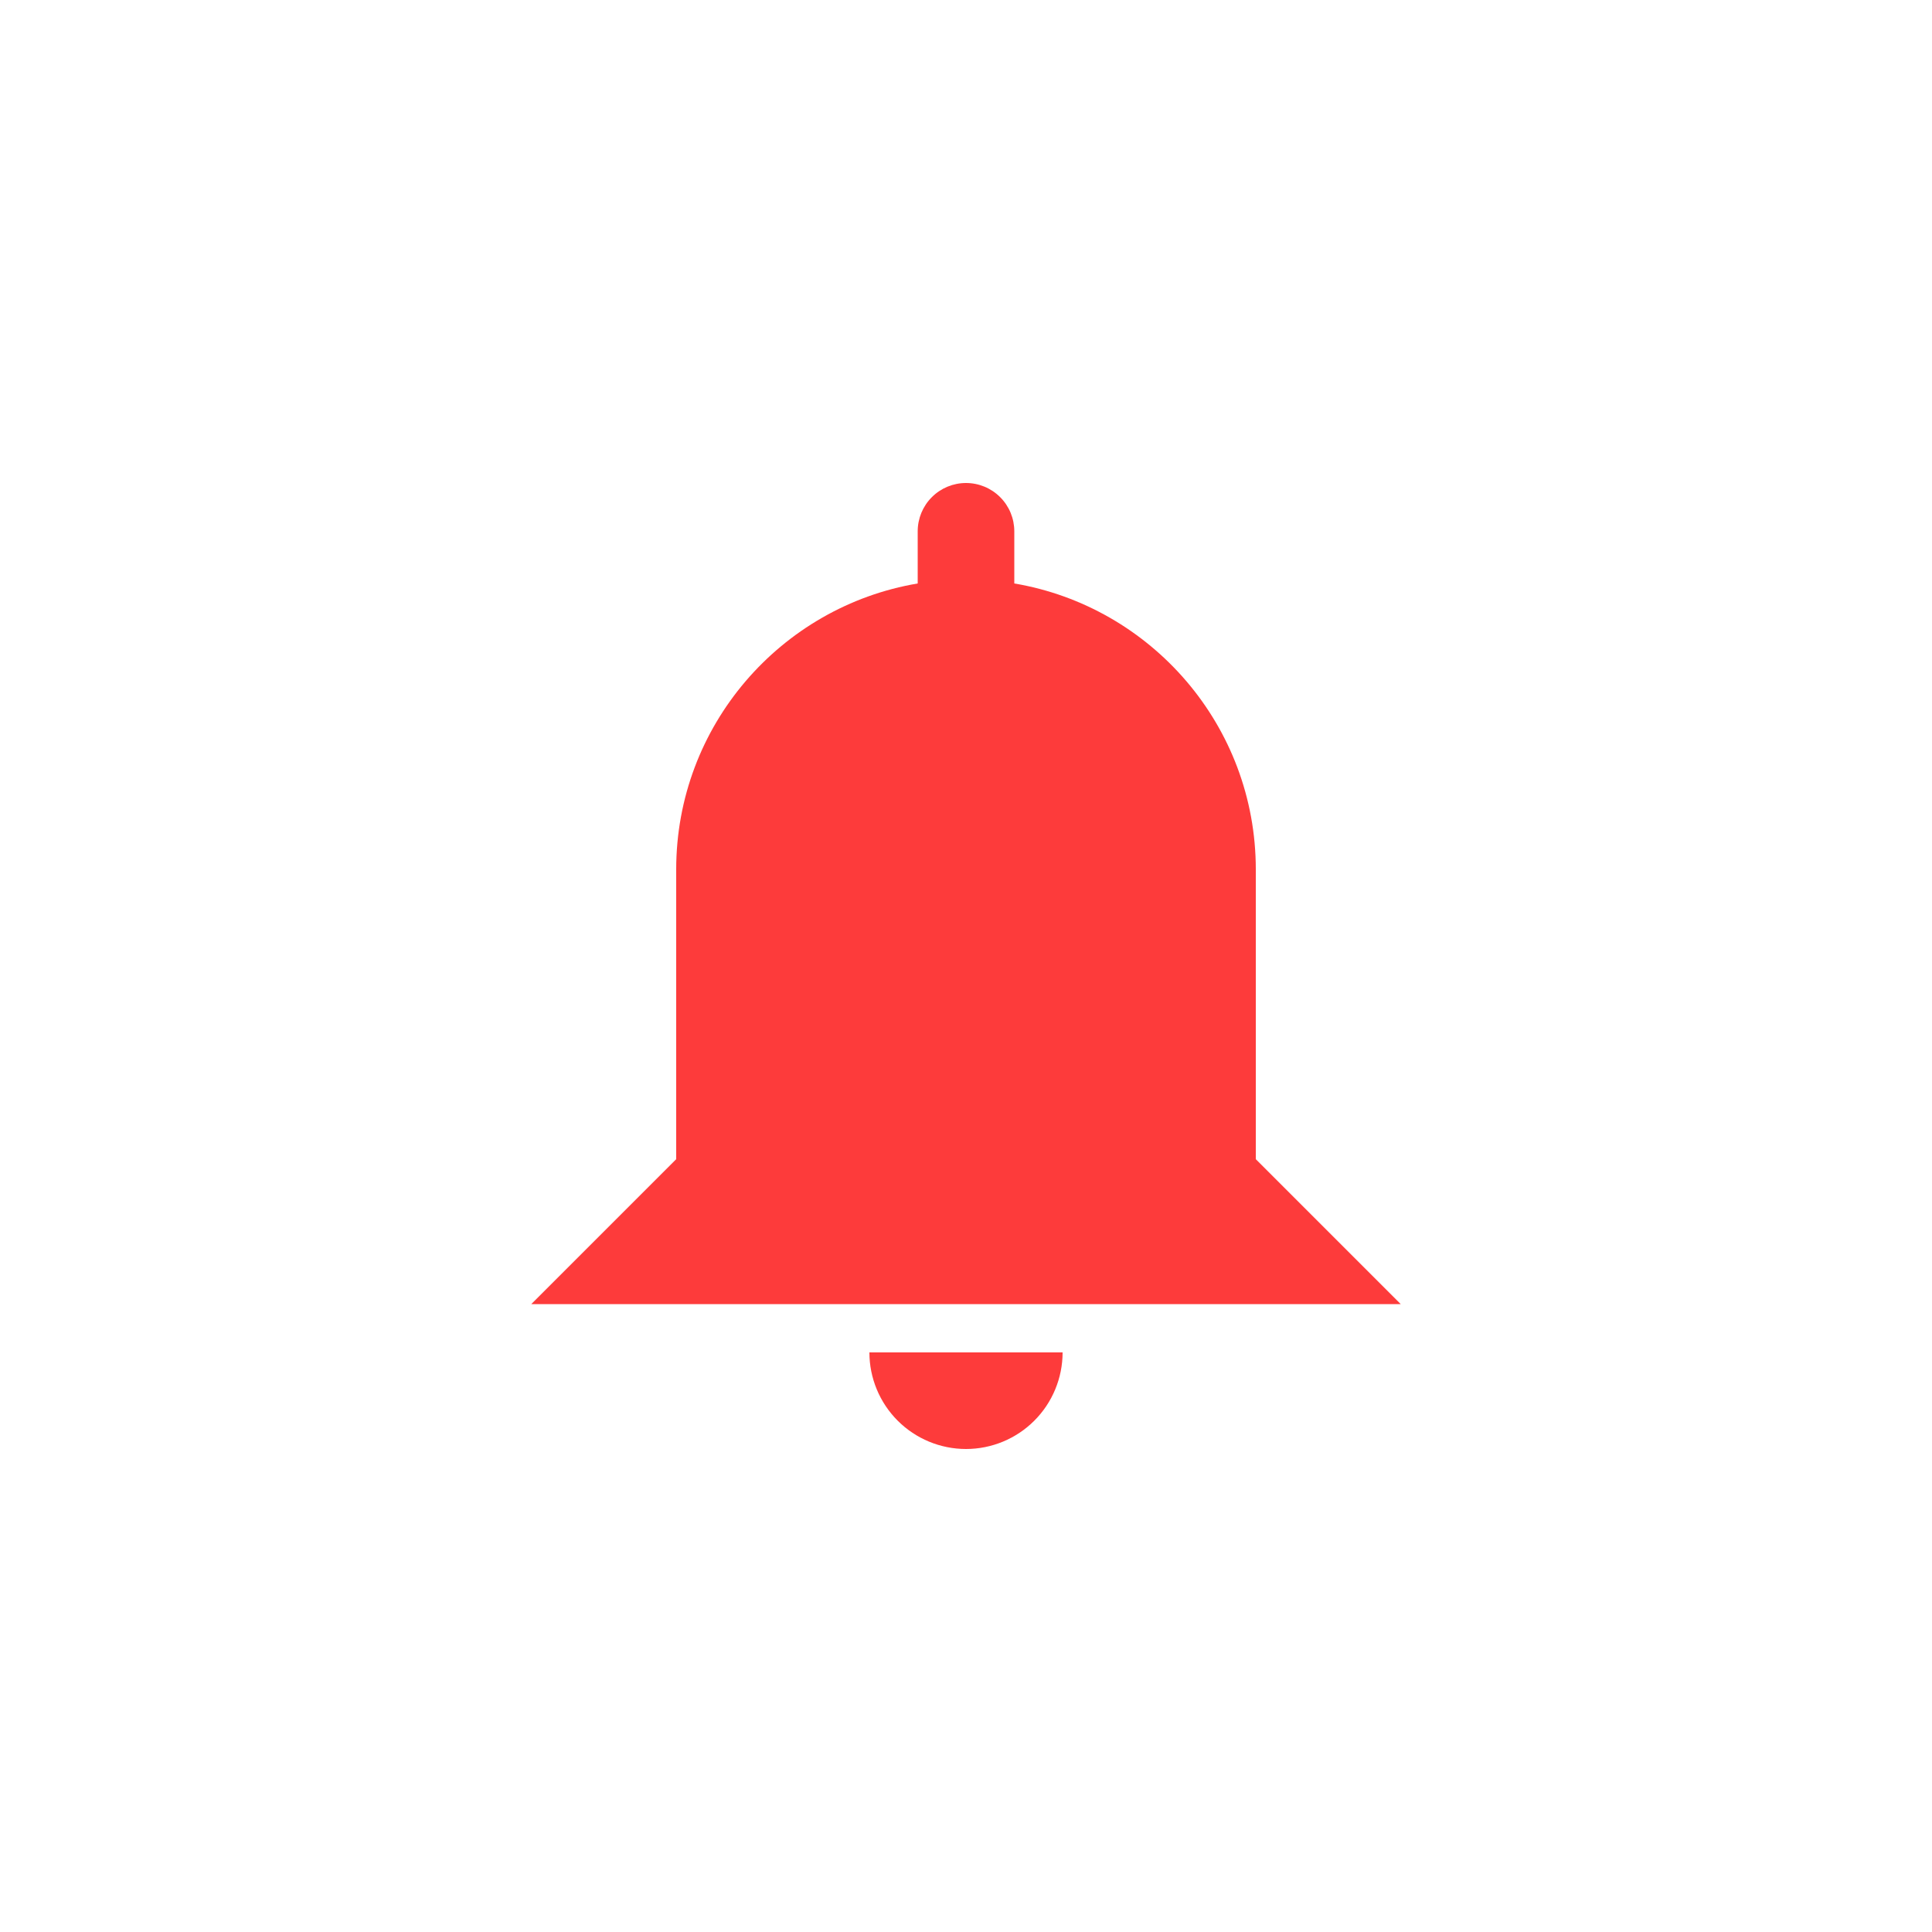
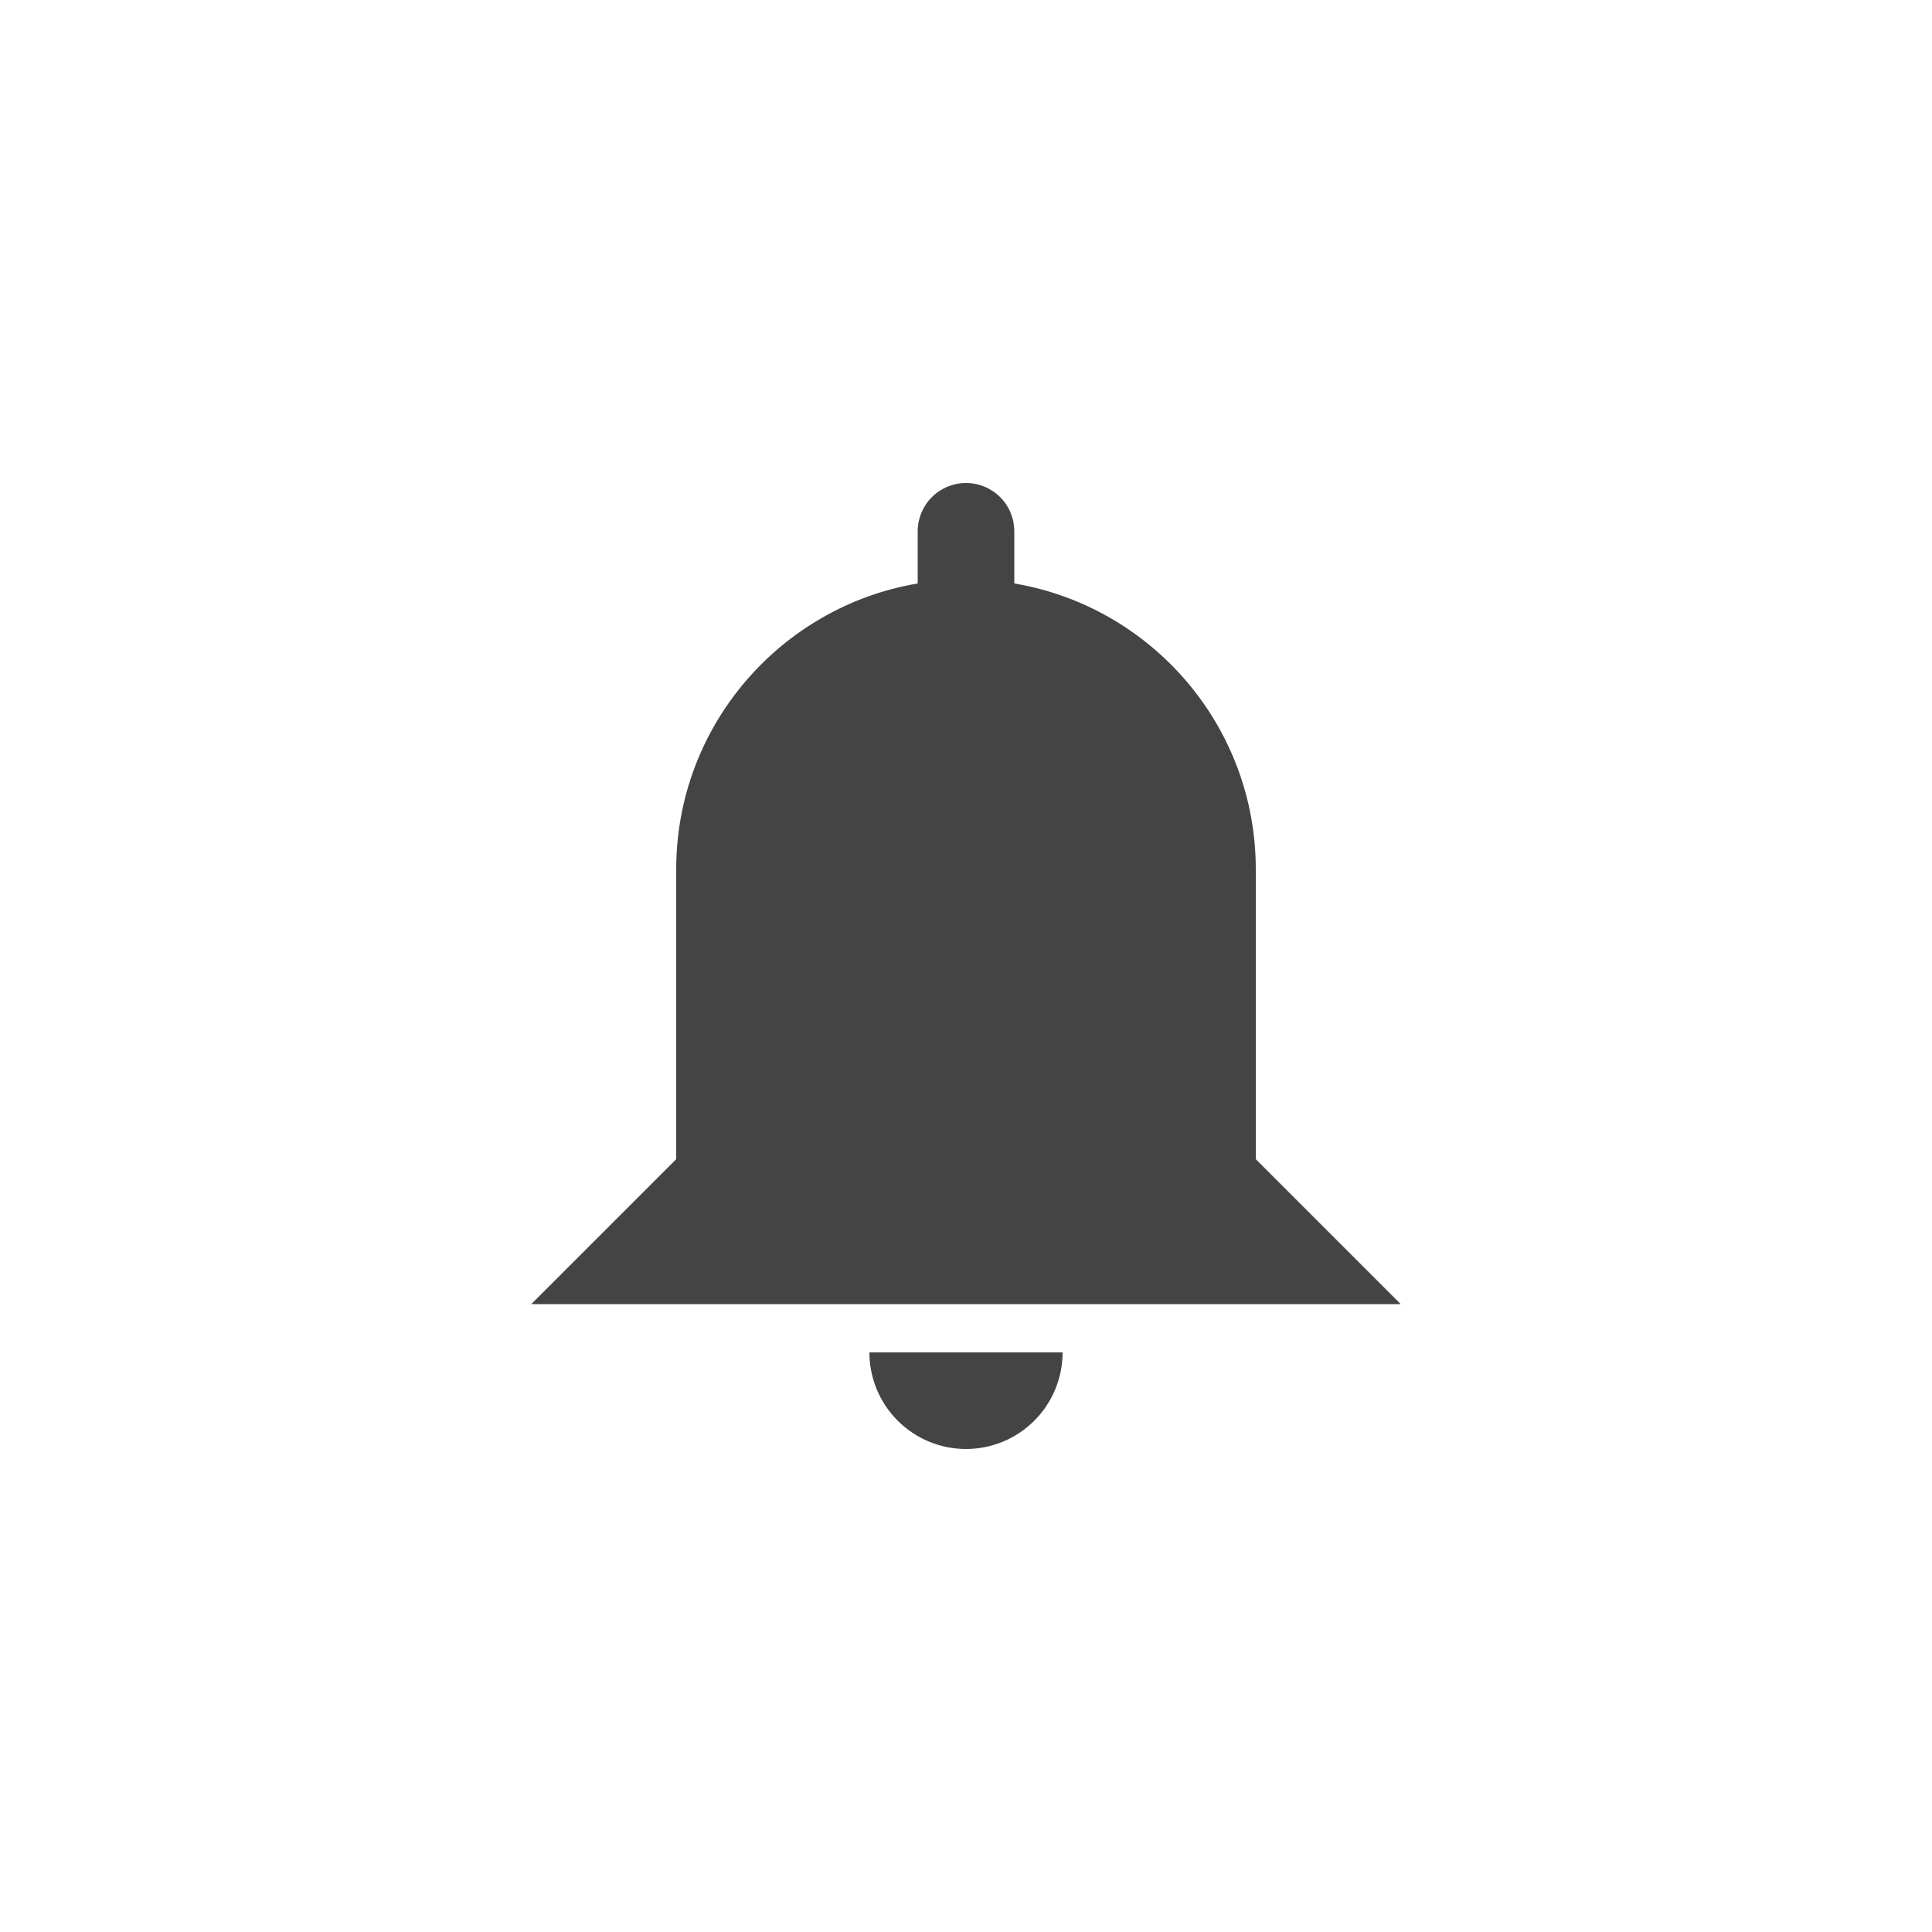
<svg xmlns="http://www.w3.org/2000/svg" width="40" height="40" viewBox="0 0 40 40" fill="none">
  <path d="M0 0H40V40H0V0Z" fill="white" />
-   <path d="M22 28C22 28.53 21.789 29.039 21.414 29.414C21.039 29.789 20.53 30 20 30C19.47 30 18.961 29.789 18.586 29.414C18.211 29.039 18 28.53 18 28H22ZM20 10C20.265 10 20.52 10.105 20.707 10.293C20.895 10.48 21 10.735 21 11V12.08C23.84 12.56 26 15.03 26 18V24L29 27H11L14 24V18C14 15.03 16.16 12.56 19 12.08V11C19 10.735 19.105 10.48 19.293 10.293C19.48 10.105 19.735 10 20 10Z" fill="#FD3B3B" />
+   <path d="M22 28C22 28.53 21.789 29.039 21.414 29.414C21.039 29.789 20.53 30 20 30C19.47 30 18.961 29.789 18.586 29.414C18.211 29.039 18 28.53 18 28H22ZM20 10C20.265 10 20.52 10.105 20.707 10.293C20.895 10.48 21 10.735 21 11V12.08C23.84 12.56 26 15.03 26 18V24L29 27H11L14 24V18C14 15.03 16.16 12.56 19 12.08V11C19 10.735 19.105 10.48 19.293 10.293C19.48 10.105 19.735 10 20 10Z" fill="#444444" />
</svg>
